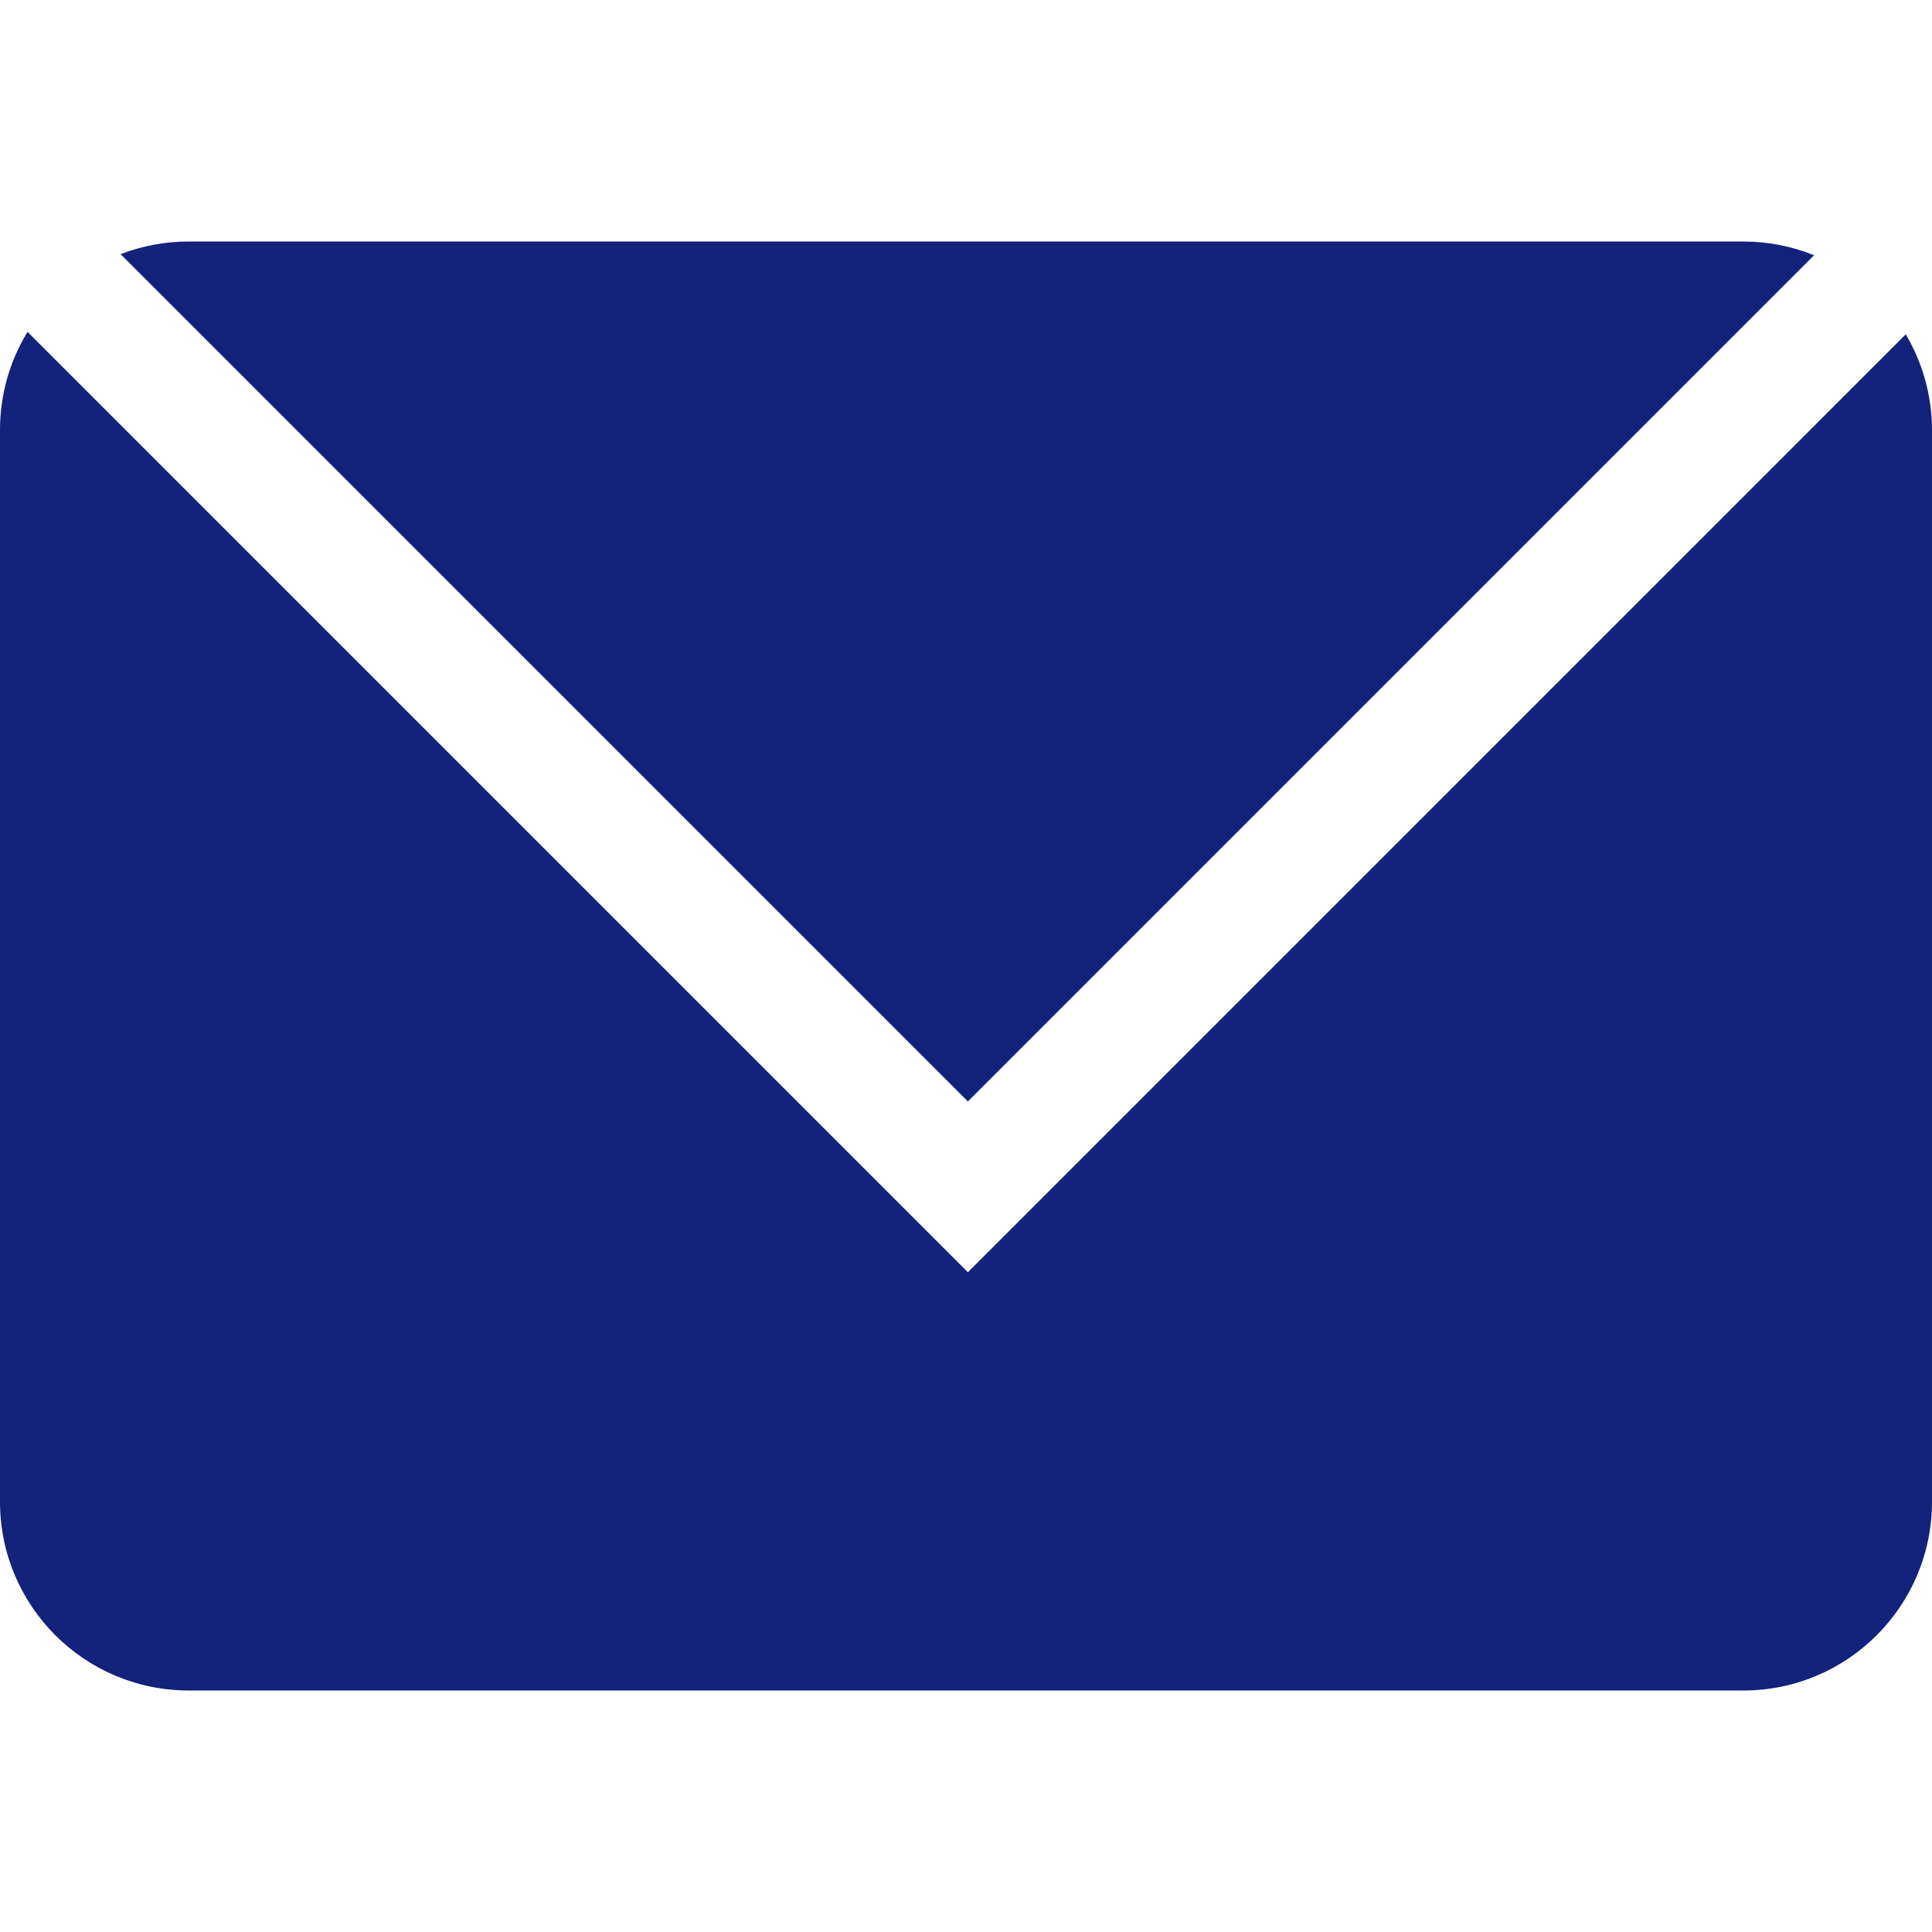
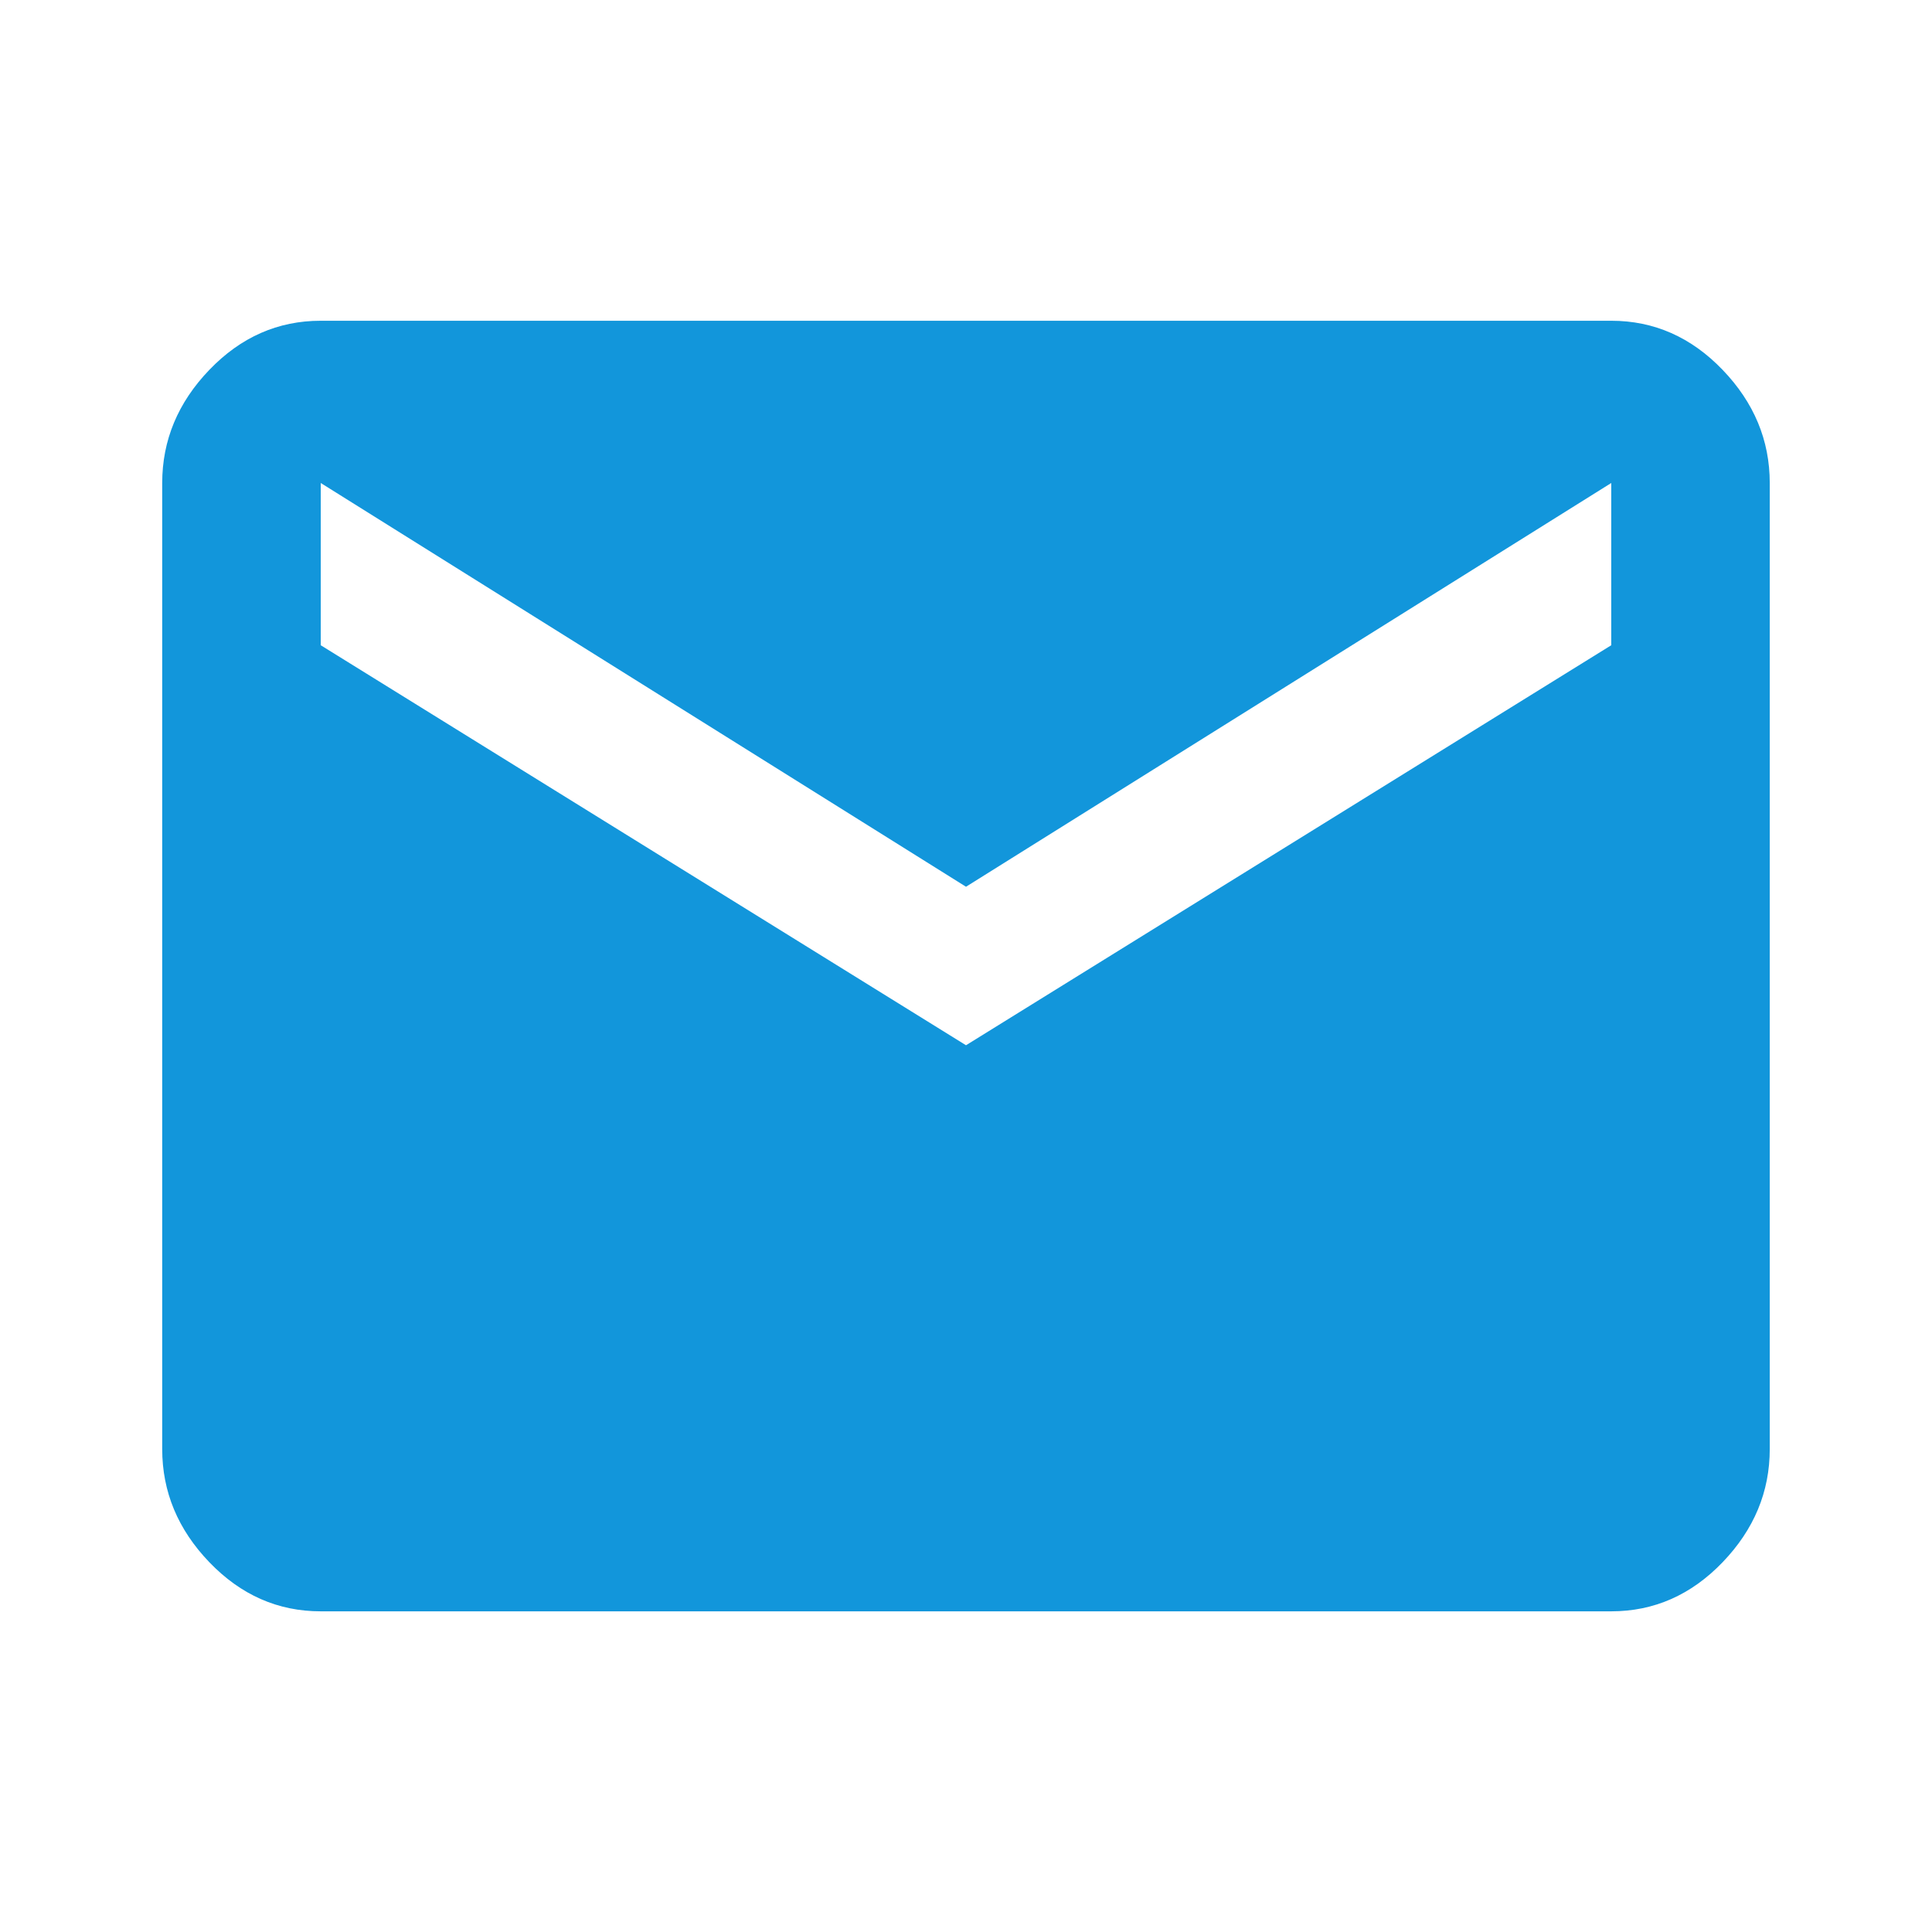
- <svg xmlns="http://www.w3.org/2000/svg" t="1672458380094" class="icon" viewBox="0 0 1024 1024" version="1.1" p-id="6335" width="128" height="128">
-   <path d="M513 583.8l448.5-448.5c-11.6-4.7-24.3-7.3-37.5-7.3H100c-12.7 0-24.9 2.4-36.1 6.7L513 583.8z" p-id="6336" fill="#13227a" />
-   <path d="M513 674.3L14.6 175.9C5.3 191.1 0 208.9 0 228v568c0 55.2 44.8 100 100 100h824c55.2 0 100-44.8 100-100V228c0-18.5-5.1-35.9-13.9-50.8L513 674.3z" p-id="6337" fill="#13227a" />
+ <svg xmlns="http://www.w3.org/2000/svg" t="1672482028935" class="icon" viewBox="0 0 1024 1024" version="1.1" p-id="6004" width="128" height="128">
+   <path d="M853.995 341.995l0-85.995-341.995 213.995-341.995-213.995 0 85.995 341.995 212.011zM853.995 170.005q34.005 0 59.008 26.005t25.003 60.011l0 512q0 34.005-25.003 60.011t-59.008 26.005l-684.011 0q-34.005 0-59.008-26.005t-25.003-60.011l0-512q0-34.005 25.003-60.011t59.008-26.005l684.011 0z" fill="#1296db" p-id="6005" />
</svg>
